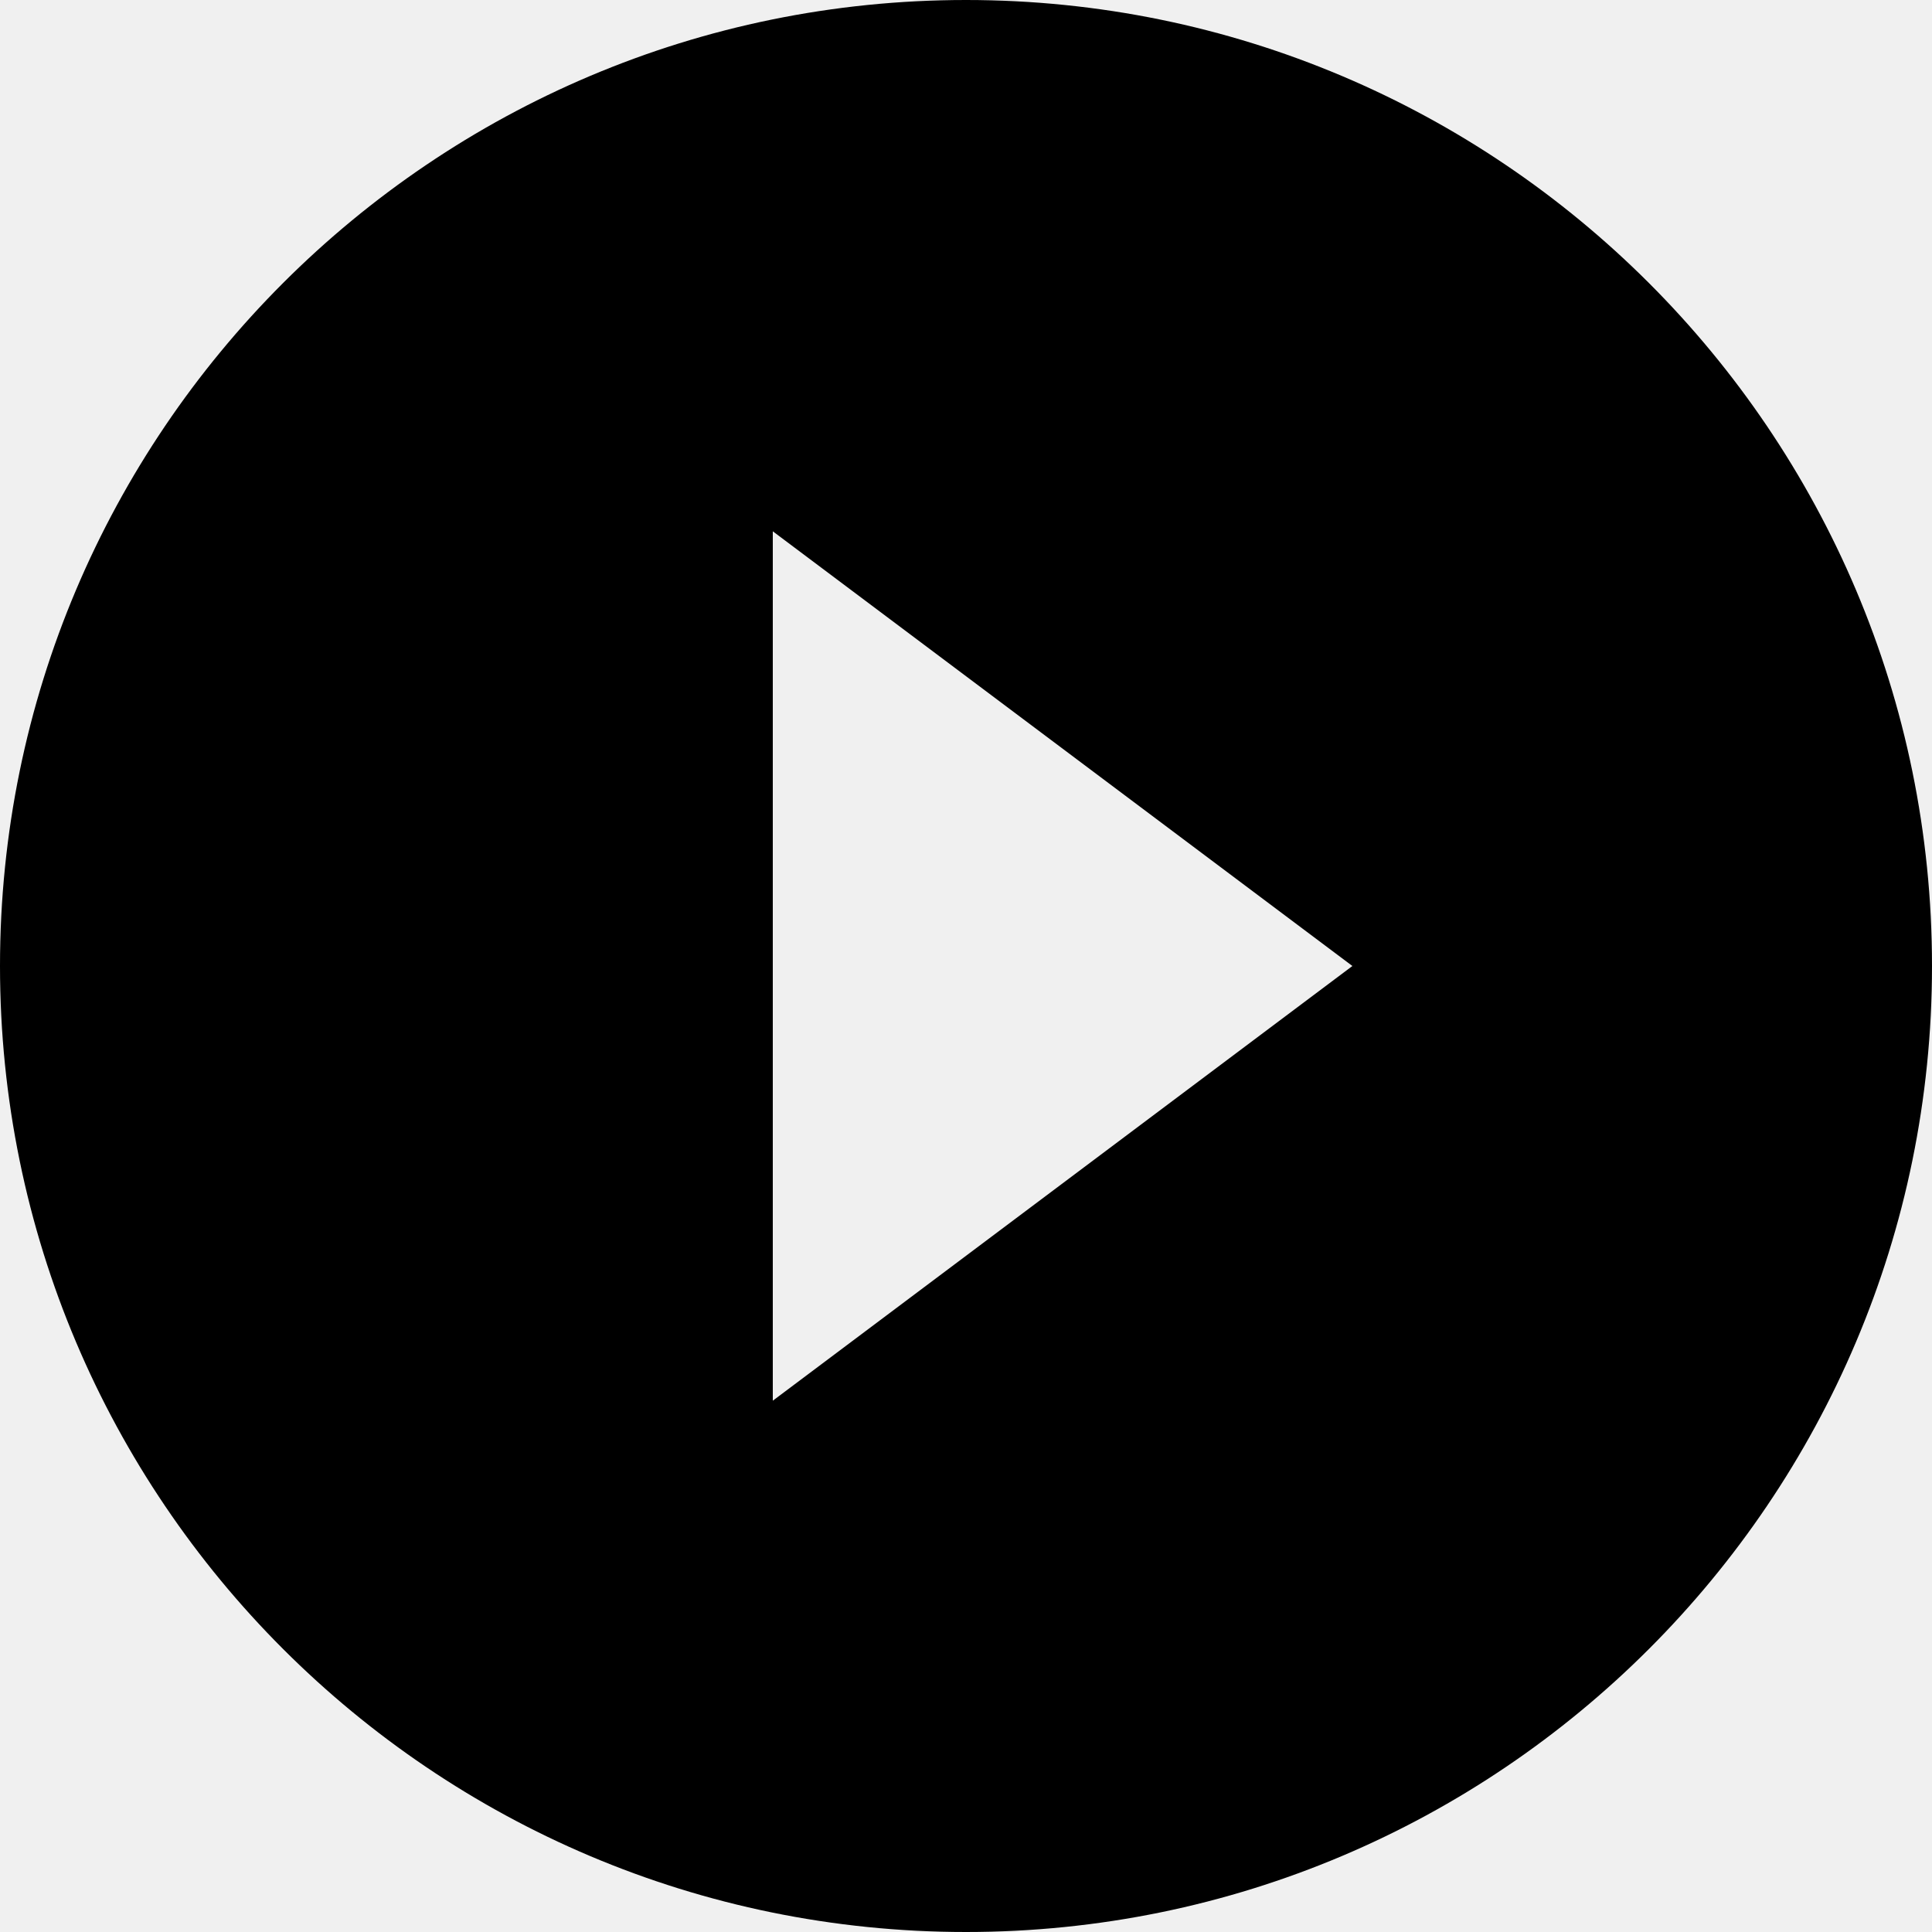
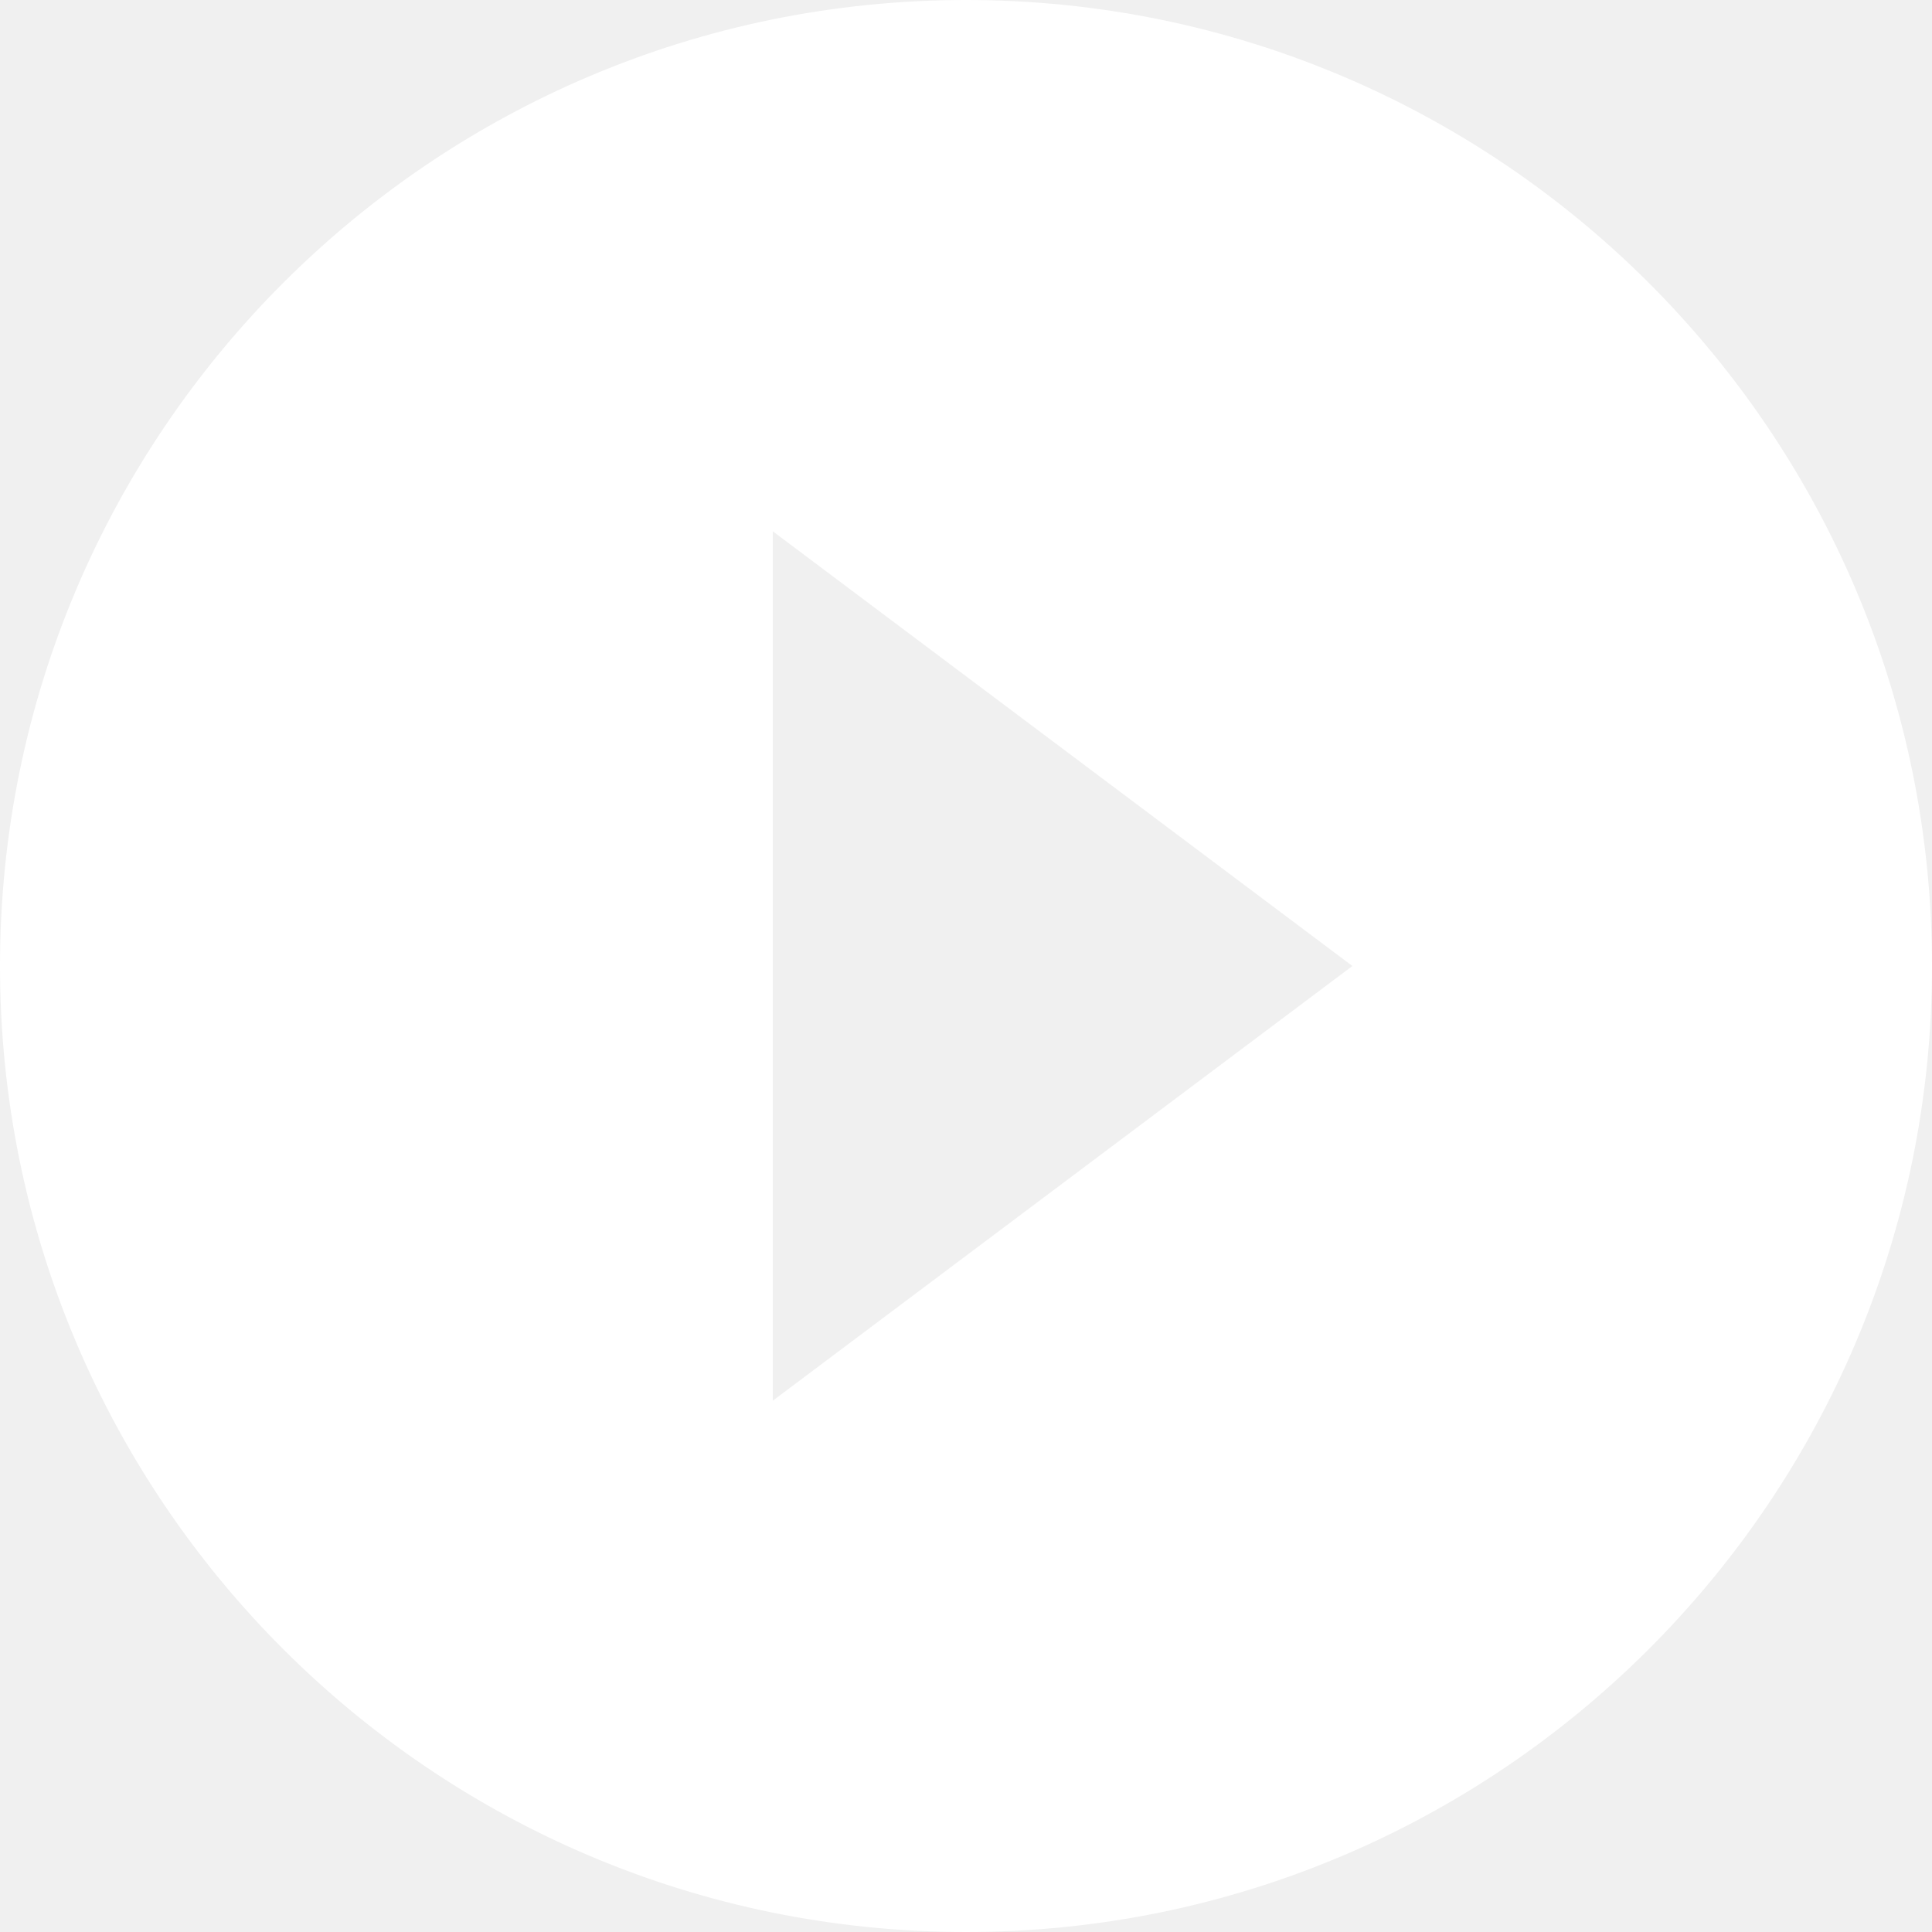
<svg xmlns="http://www.w3.org/2000/svg" viewBox="0 0 20 20" version="1.1">
  <g id="Icons" stroke="none" stroke-width="1" fill="none" fill-rule="evenodd">
    <g id="Outlined" transform="translate(-204, -952)">
      <g id="Av" transform="translate(100, 852)">
        <g id="Outlined-/-AV-/-play_circle_filled" transform="translate(102, 98)">
          <g>
            <polygon id="Path" points="0 0 24 0 24 24 0 24" />
-             <path d="M12,2 C6.48,2 2,6.48 2,12 C2,17.52 6.48,22 12,22 C17.52,22 22,17.52 22,12 C22,6.48 17.52,2 12,2 Z M10,16.5 L10,7.5 L16,12 L10,16.5 Z" id="🔹-Icon-Color" fill="#000000" />
+             <path d="M12,2 C6.48,2 2,6.48 2,12 C2,17.52 6.48,22 12,22 C17.52,22 22,17.52 22,12 C22,6.48 17.52,2 12,2 Z M10,16.5 L10,7.5 L16,12 L10,16.5 Z" id="Icon-Color" fill="#ffffff" />
          </g>
        </g>
      </g>
    </g>
  </g>
</svg>
